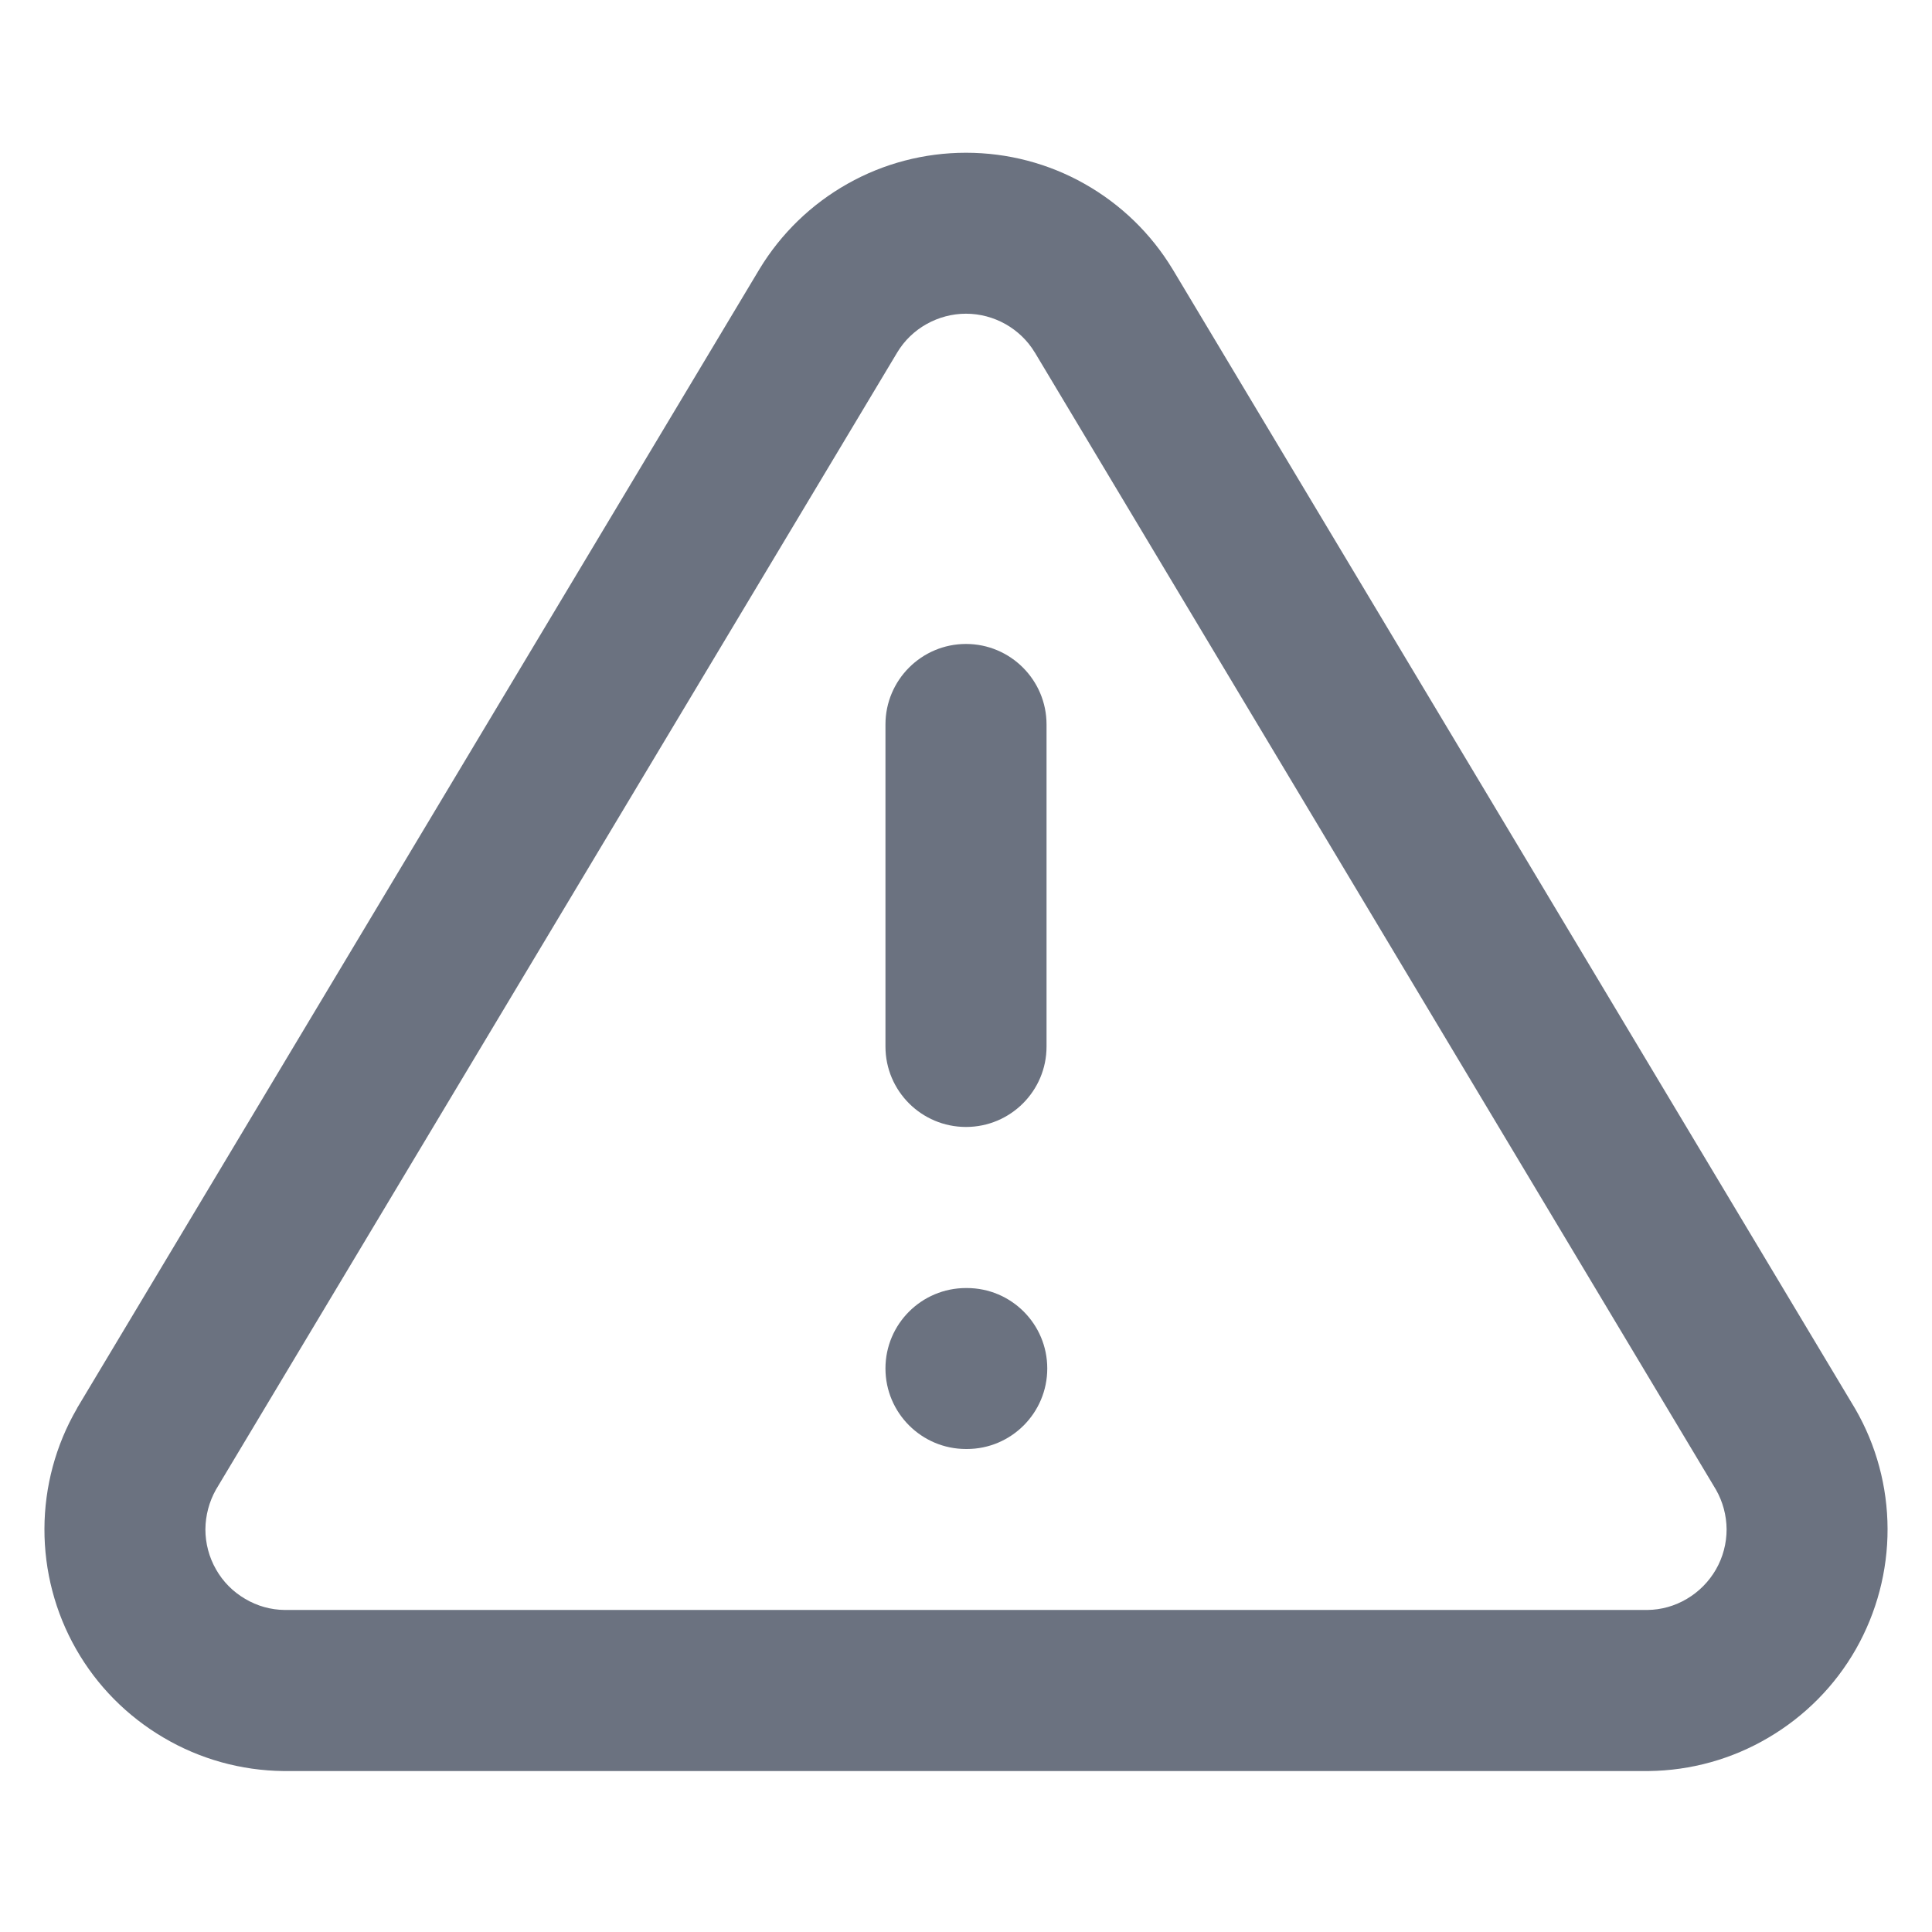
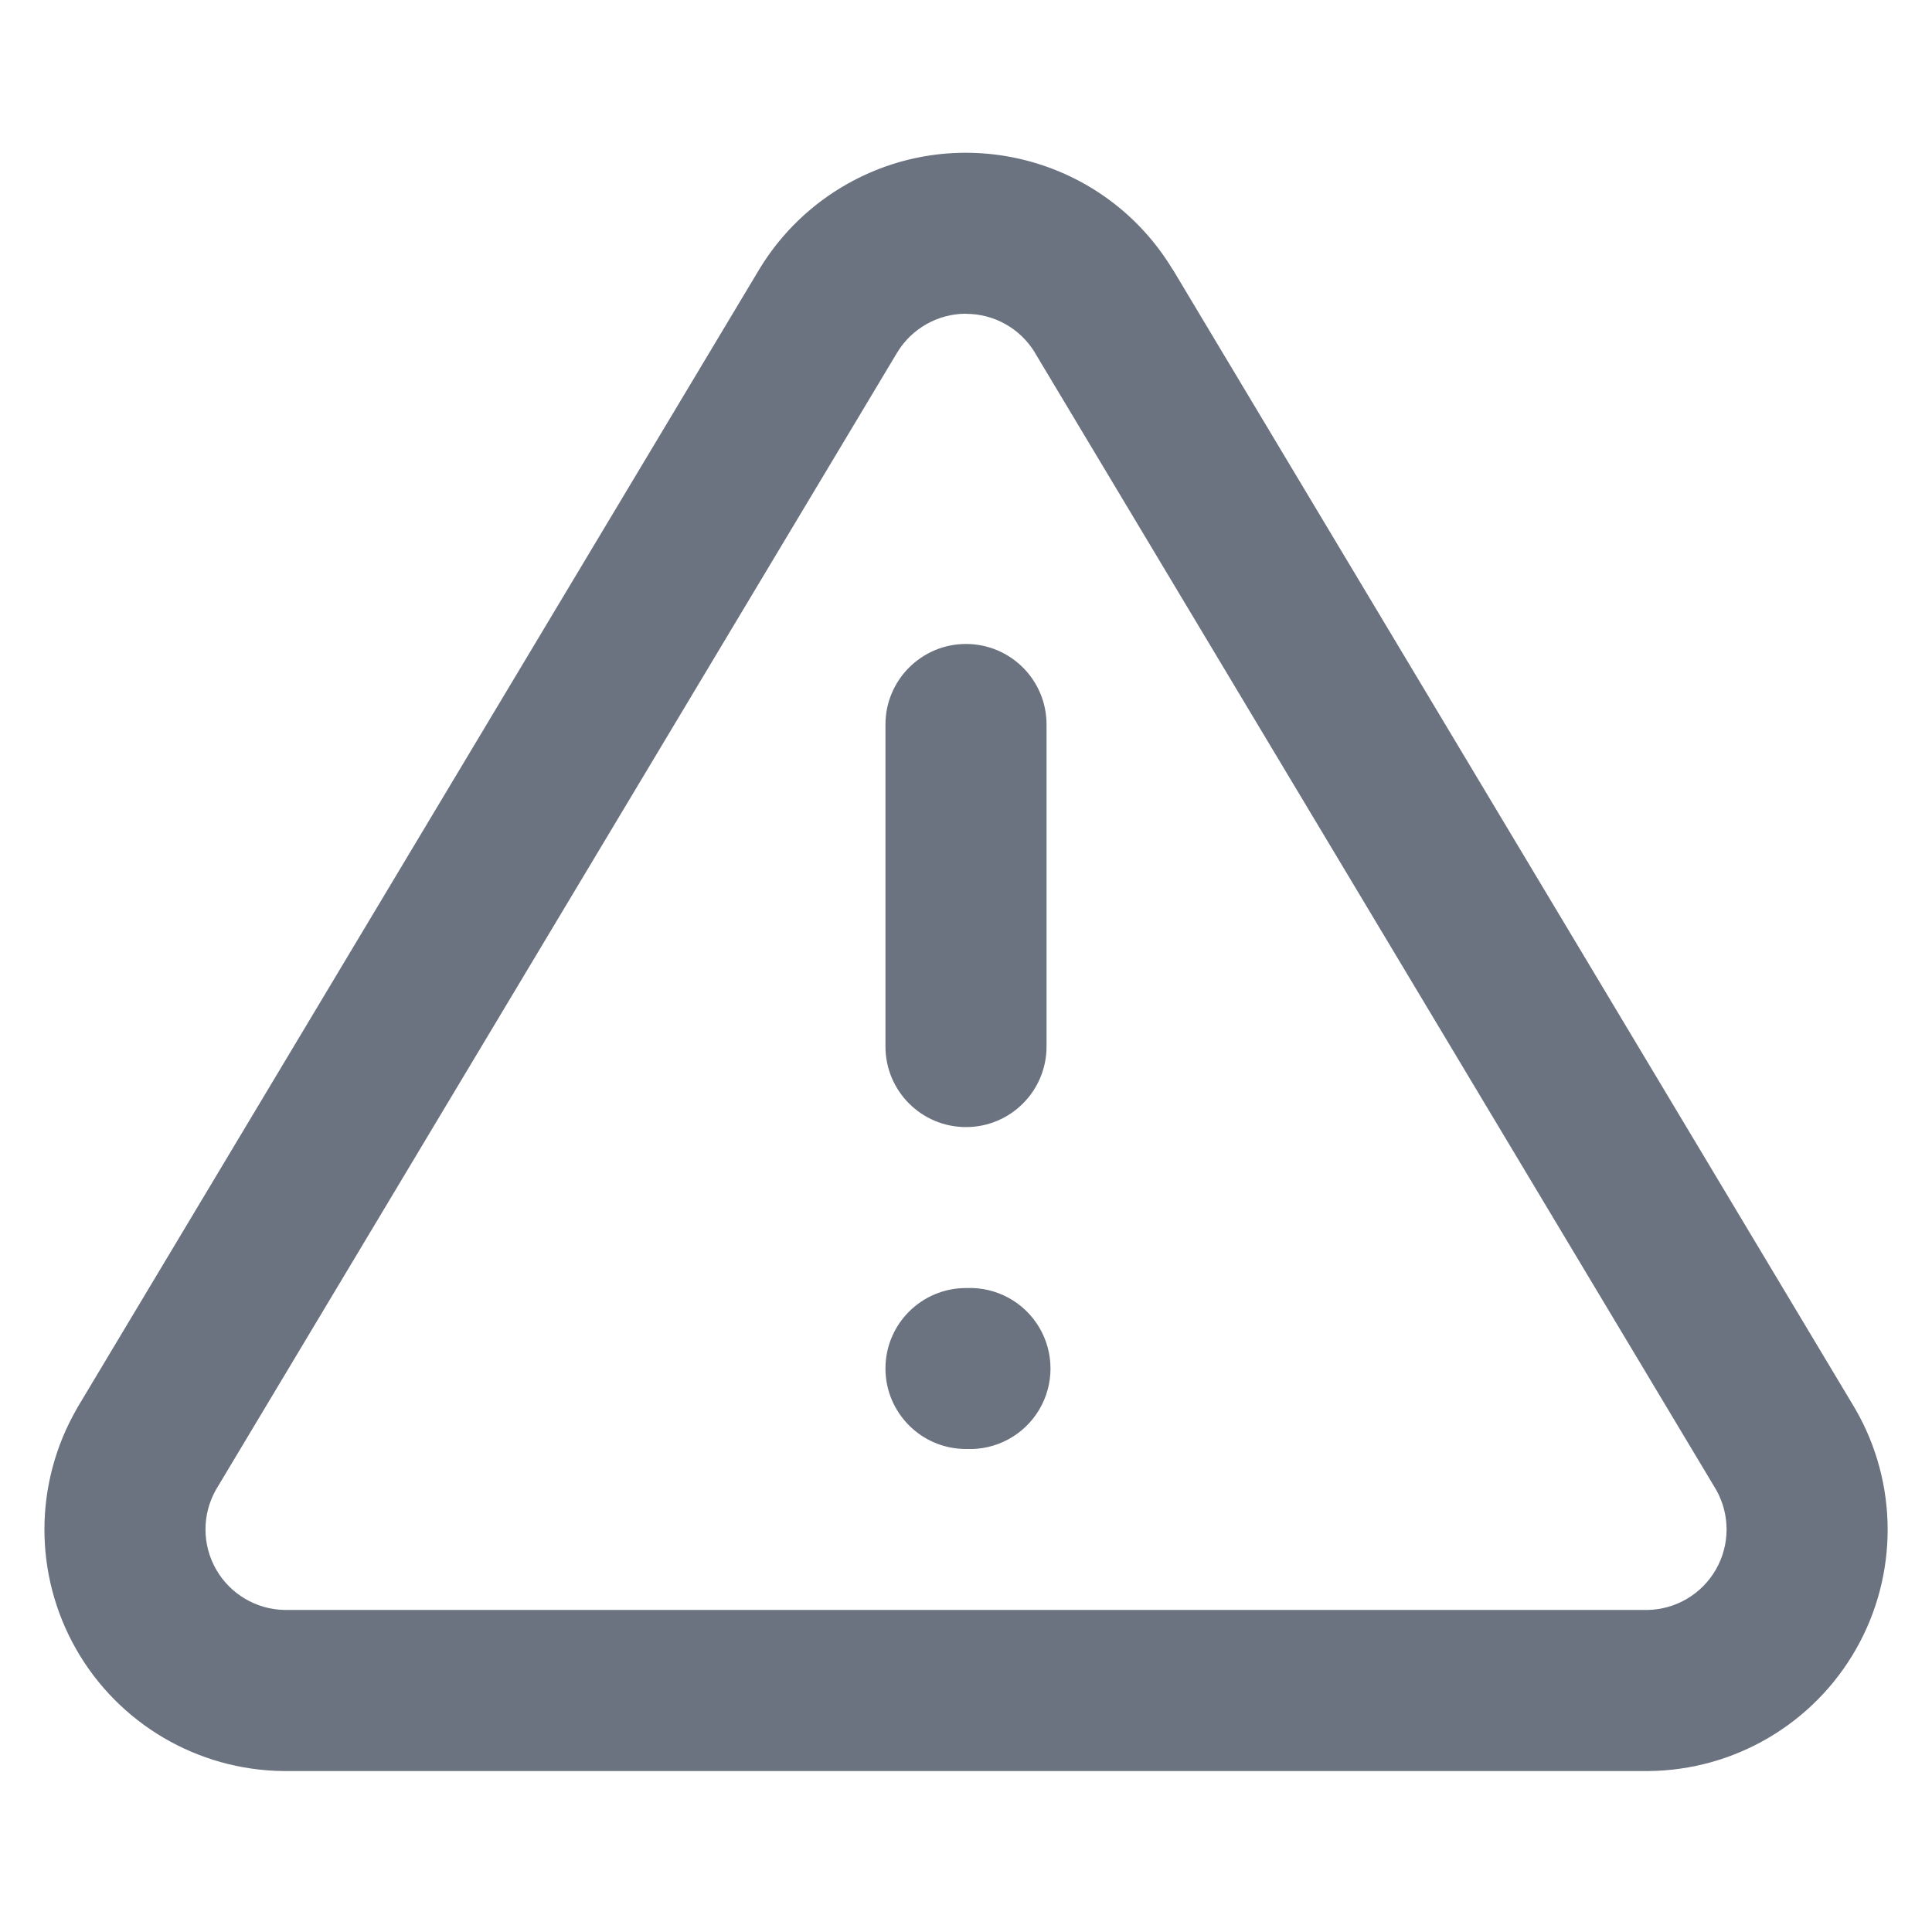
- <svg xmlns="http://www.w3.org/2000/svg" width="16" height="16" viewBox="0 0 16 16" fill="none">
-   <path fill-rule="evenodd" clip-rule="evenodd" d="M7.019 1.522C7.318 1.353 7.656 1.265 8 1.265C8.344 1.265 8.682 1.353 8.981 1.522C9.281 1.691 9.532 1.934 9.71 2.228L9.712 2.231L15.358 11.657L15.364 11.667C15.539 11.969 15.631 12.312 15.632 12.661C15.633 13.01 15.542 13.354 15.37 13.657C15.197 13.961 14.947 14.213 14.646 14.39C14.345 14.568 14.003 14.663 13.654 14.667L13.647 14.667L2.346 14.667C1.997 14.663 1.655 14.568 1.354 14.39C1.053 14.213 0.803 13.961 0.63 13.657C0.457 13.354 0.367 13.01 0.368 12.661C0.369 12.312 0.461 11.969 0.636 11.667L0.641 11.657L6.29 2.228C6.468 1.934 6.719 1.691 7.019 1.522ZM8 2.598C7.885 2.598 7.773 2.628 7.673 2.684C7.573 2.74 7.49 2.82 7.431 2.918L1.788 12.337C1.732 12.437 1.702 12.55 1.701 12.665C1.701 12.781 1.731 12.896 1.789 12.997C1.846 13.098 1.929 13.182 2.03 13.241C2.129 13.3 2.242 13.332 2.358 13.333H13.642C13.758 13.332 13.871 13.3 13.97 13.241C14.07 13.182 14.153 13.098 14.211 12.997C14.269 12.896 14.299 12.781 14.299 12.665C14.298 12.55 14.268 12.437 14.211 12.337L8.57 2.919C8.57 2.919 8.569 2.918 8.569 2.918C8.51 2.82 8.426 2.74 8.327 2.684C8.227 2.628 8.115 2.598 8 2.598ZM8 5.333C8.368 5.333 8.667 5.632 8.667 6V8.667C8.667 9.035 8.368 9.333 8 9.333C7.632 9.333 7.333 9.035 7.333 8.667V6C7.333 5.632 7.632 5.333 8 5.333ZM7.333 11.333C7.333 10.965 7.632 10.667 8 10.667H8.007C8.375 10.667 8.673 10.965 8.673 11.333C8.673 11.701 8.375 12 8.007 12H8C7.632 12 7.333 11.701 7.333 11.333Z" fill="#6B7280" />
+ <svg xmlns="http://www.w3.org/2000/svg" width="16" height="16" fill="none">
+   <path fill-rule="evenodd" clip-rule="evenodd" d="M7.019 1.522a2 2 0 0 1 2.69.706l.003.003 5.646 9.426.006.01a1.999 1.999 0 0 1-1.71 3H2.346a2 2 0 0 1-1.71-3l.005-.01 5.649-9.43a2 2 0 0 1 .729-.705Zm.98 1.076a.667.667 0 0 0-.568.32l-5.643 9.42a.667.667 0 0 0 .57.995h11.284a.667.667 0 0 0 .57-.996L8.57 2.92v-.001a.667.667 0 0 0-.57-.32Zm0 2.735c.37 0 .668.299.668.667v2.667a.667.667 0 0 1-1.334 0V6c0-.368.299-.667.667-.667Zm-.666 6c0-.368.299-.666.667-.666h.007a.667.667 0 1 1 0 1.333H8a.667.667 0 0 1-.667-.667Z" fill="#6B7280" />
</svg>
